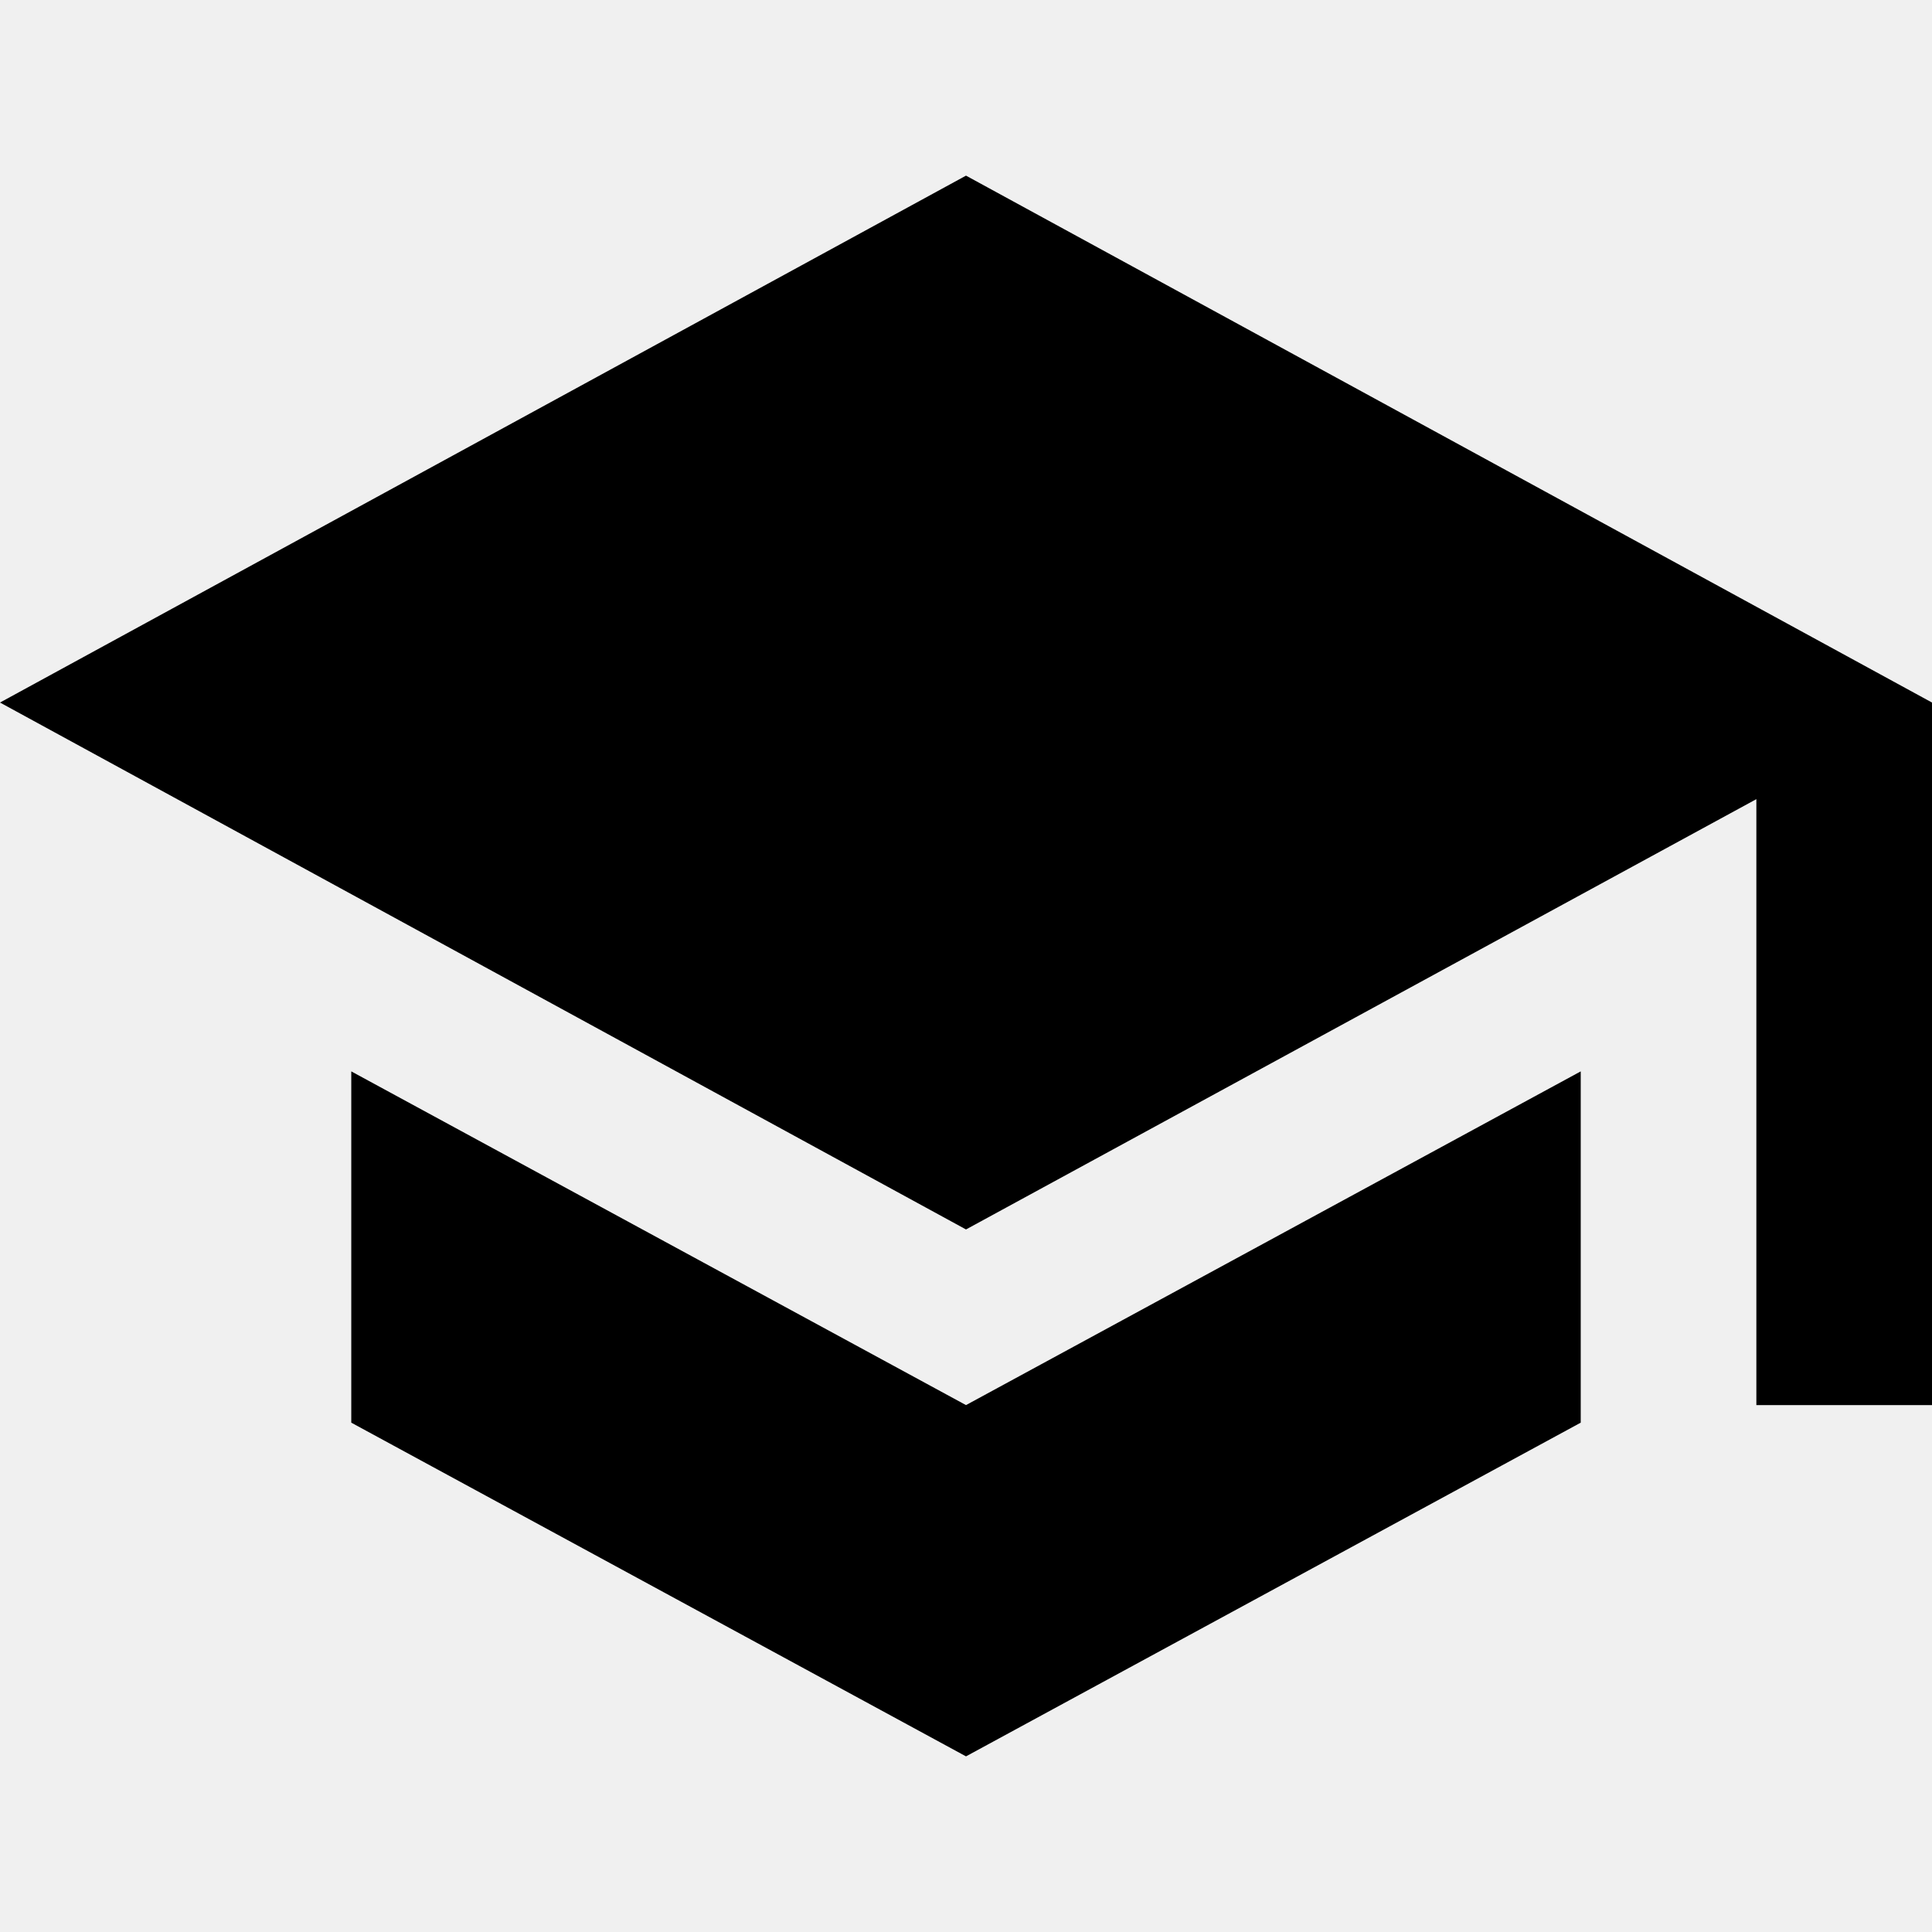
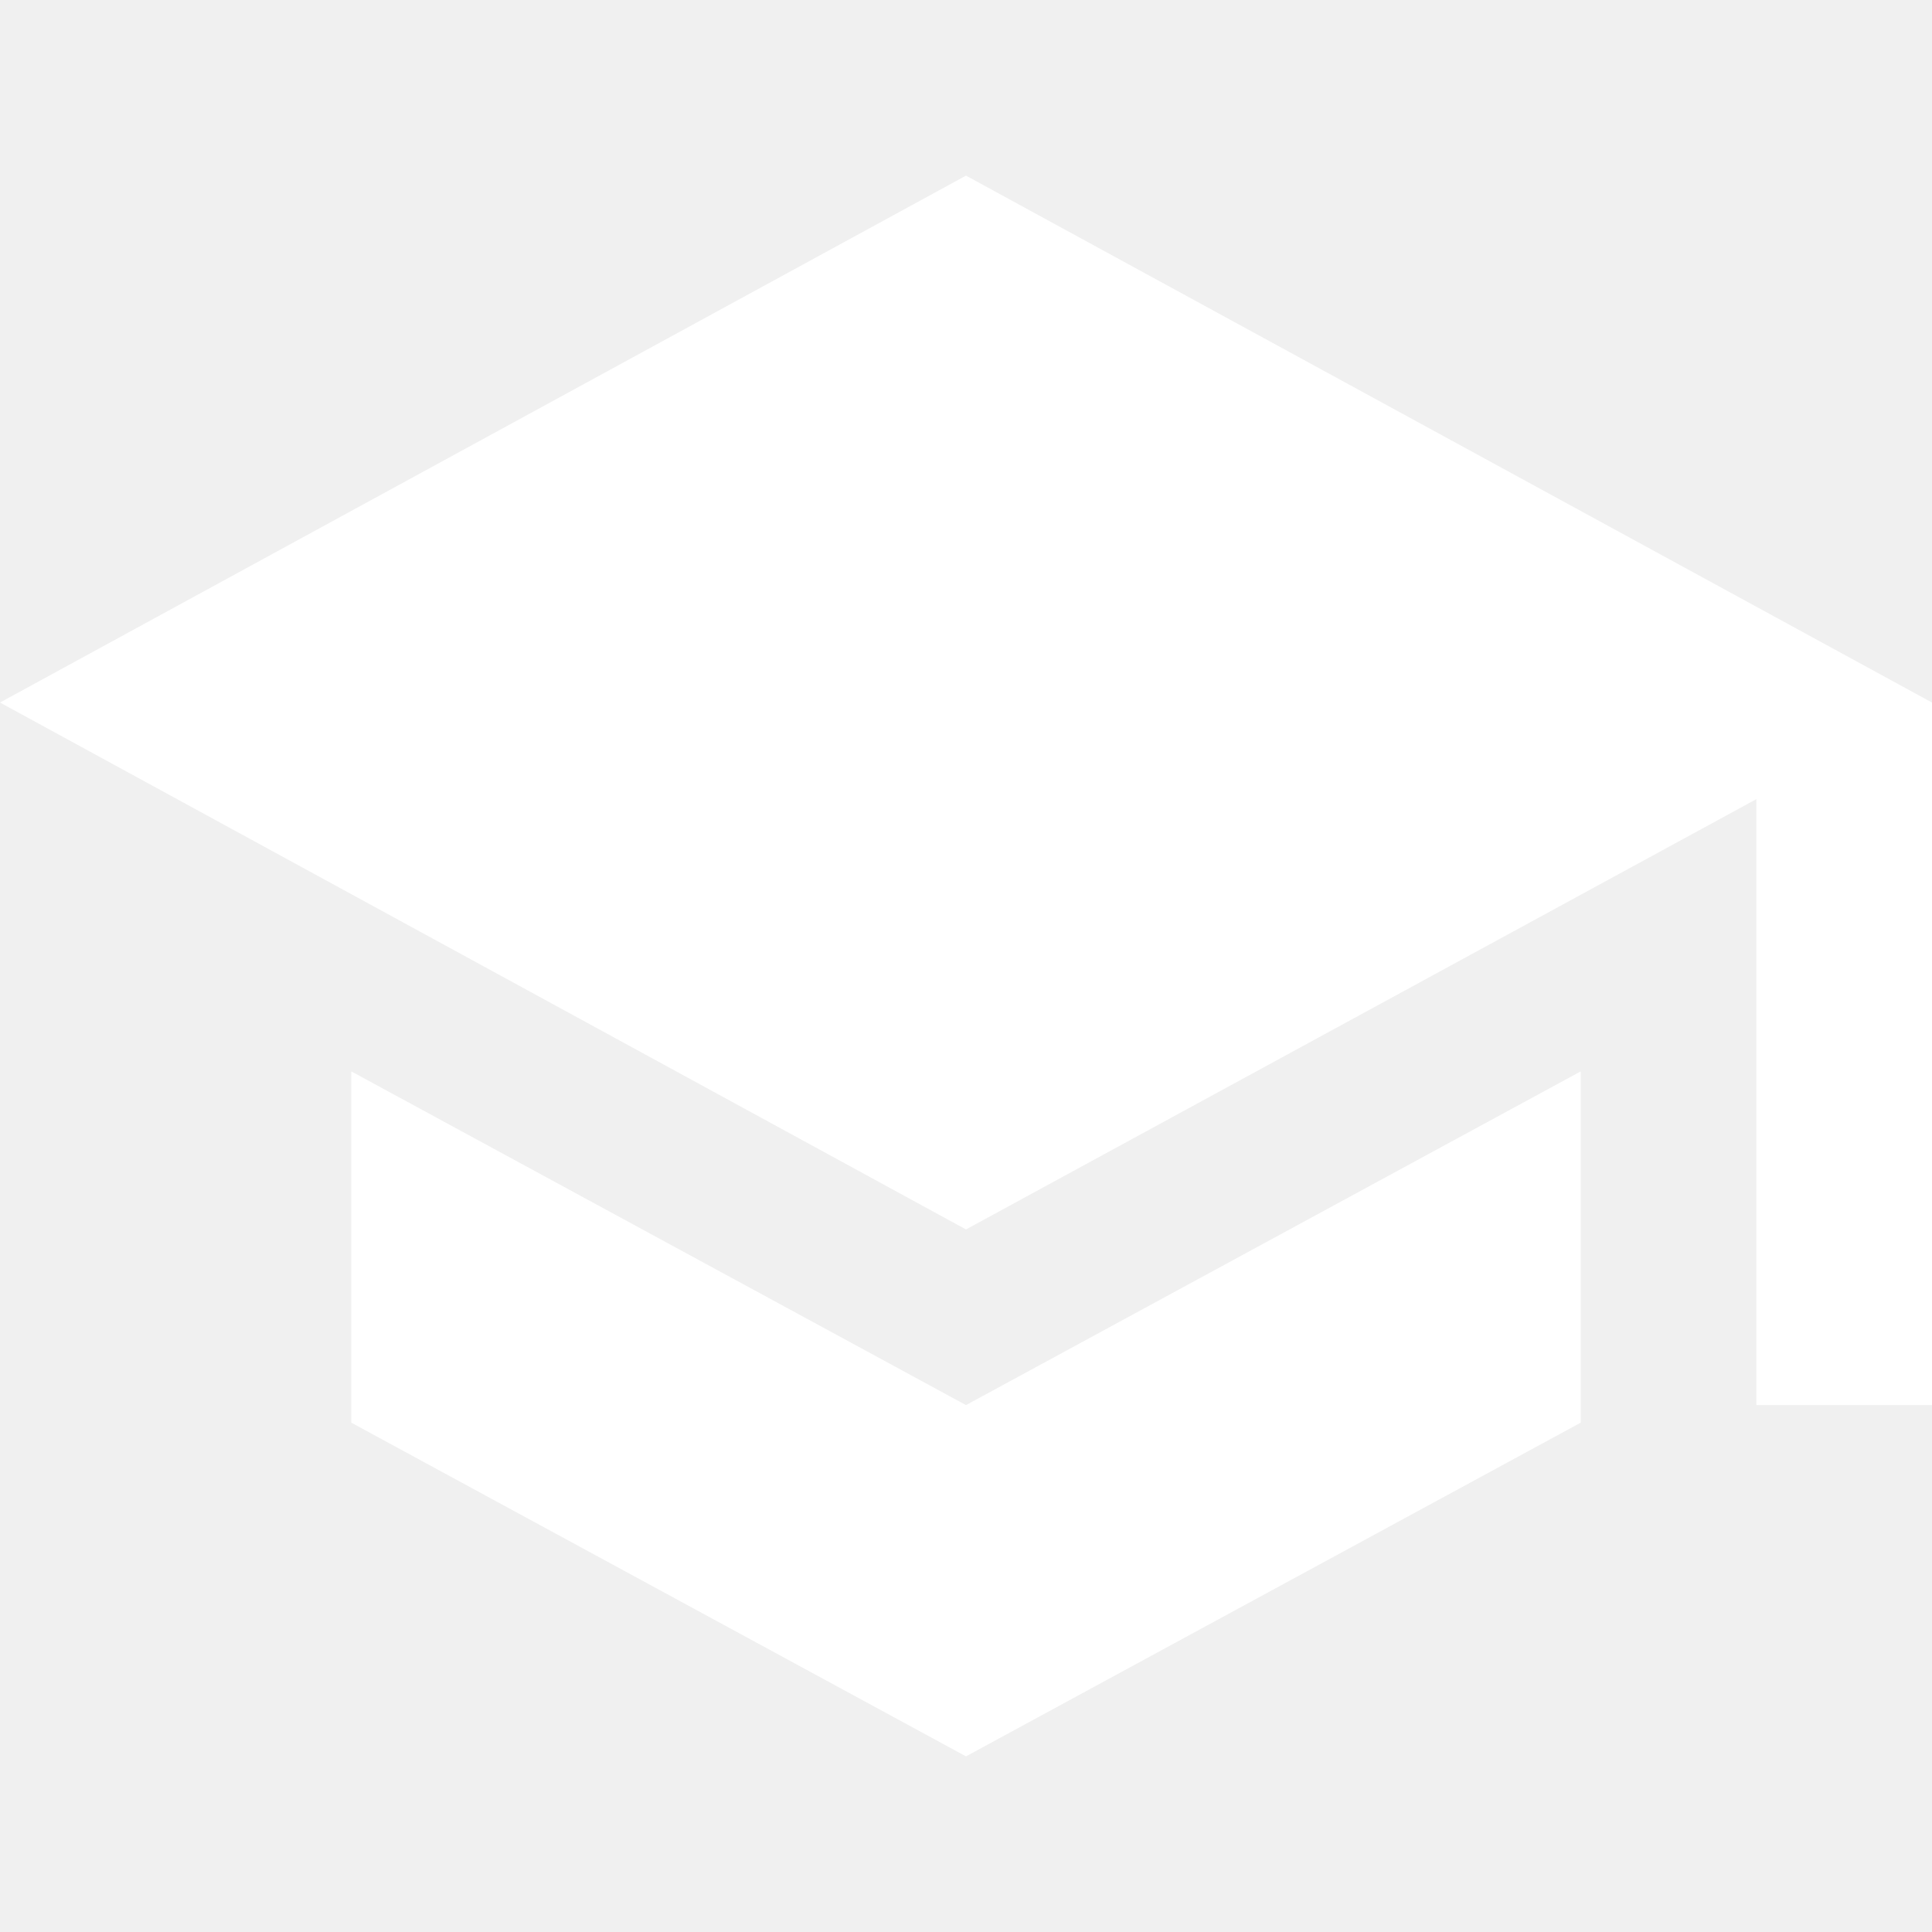
<svg xmlns="http://www.w3.org/2000/svg" width="561" height="561" viewBox="0 0 561 561">
-   <path d="M102 311.1v102L280.5 510 459 413.1v-102L280.5 408 102 311.1zM280.5 51L0 204l280.5 153L510 232.05V408h51V204L280.5 51z" />
+   <path d="M102 311.1v102L280.5 510 459 413.1v-102L280.5 408 102 311.1zM280.5 51L0 204l280.5 153L510 232.05V408h51V204L280.5 51z" fill="#fff" />
</svg>
